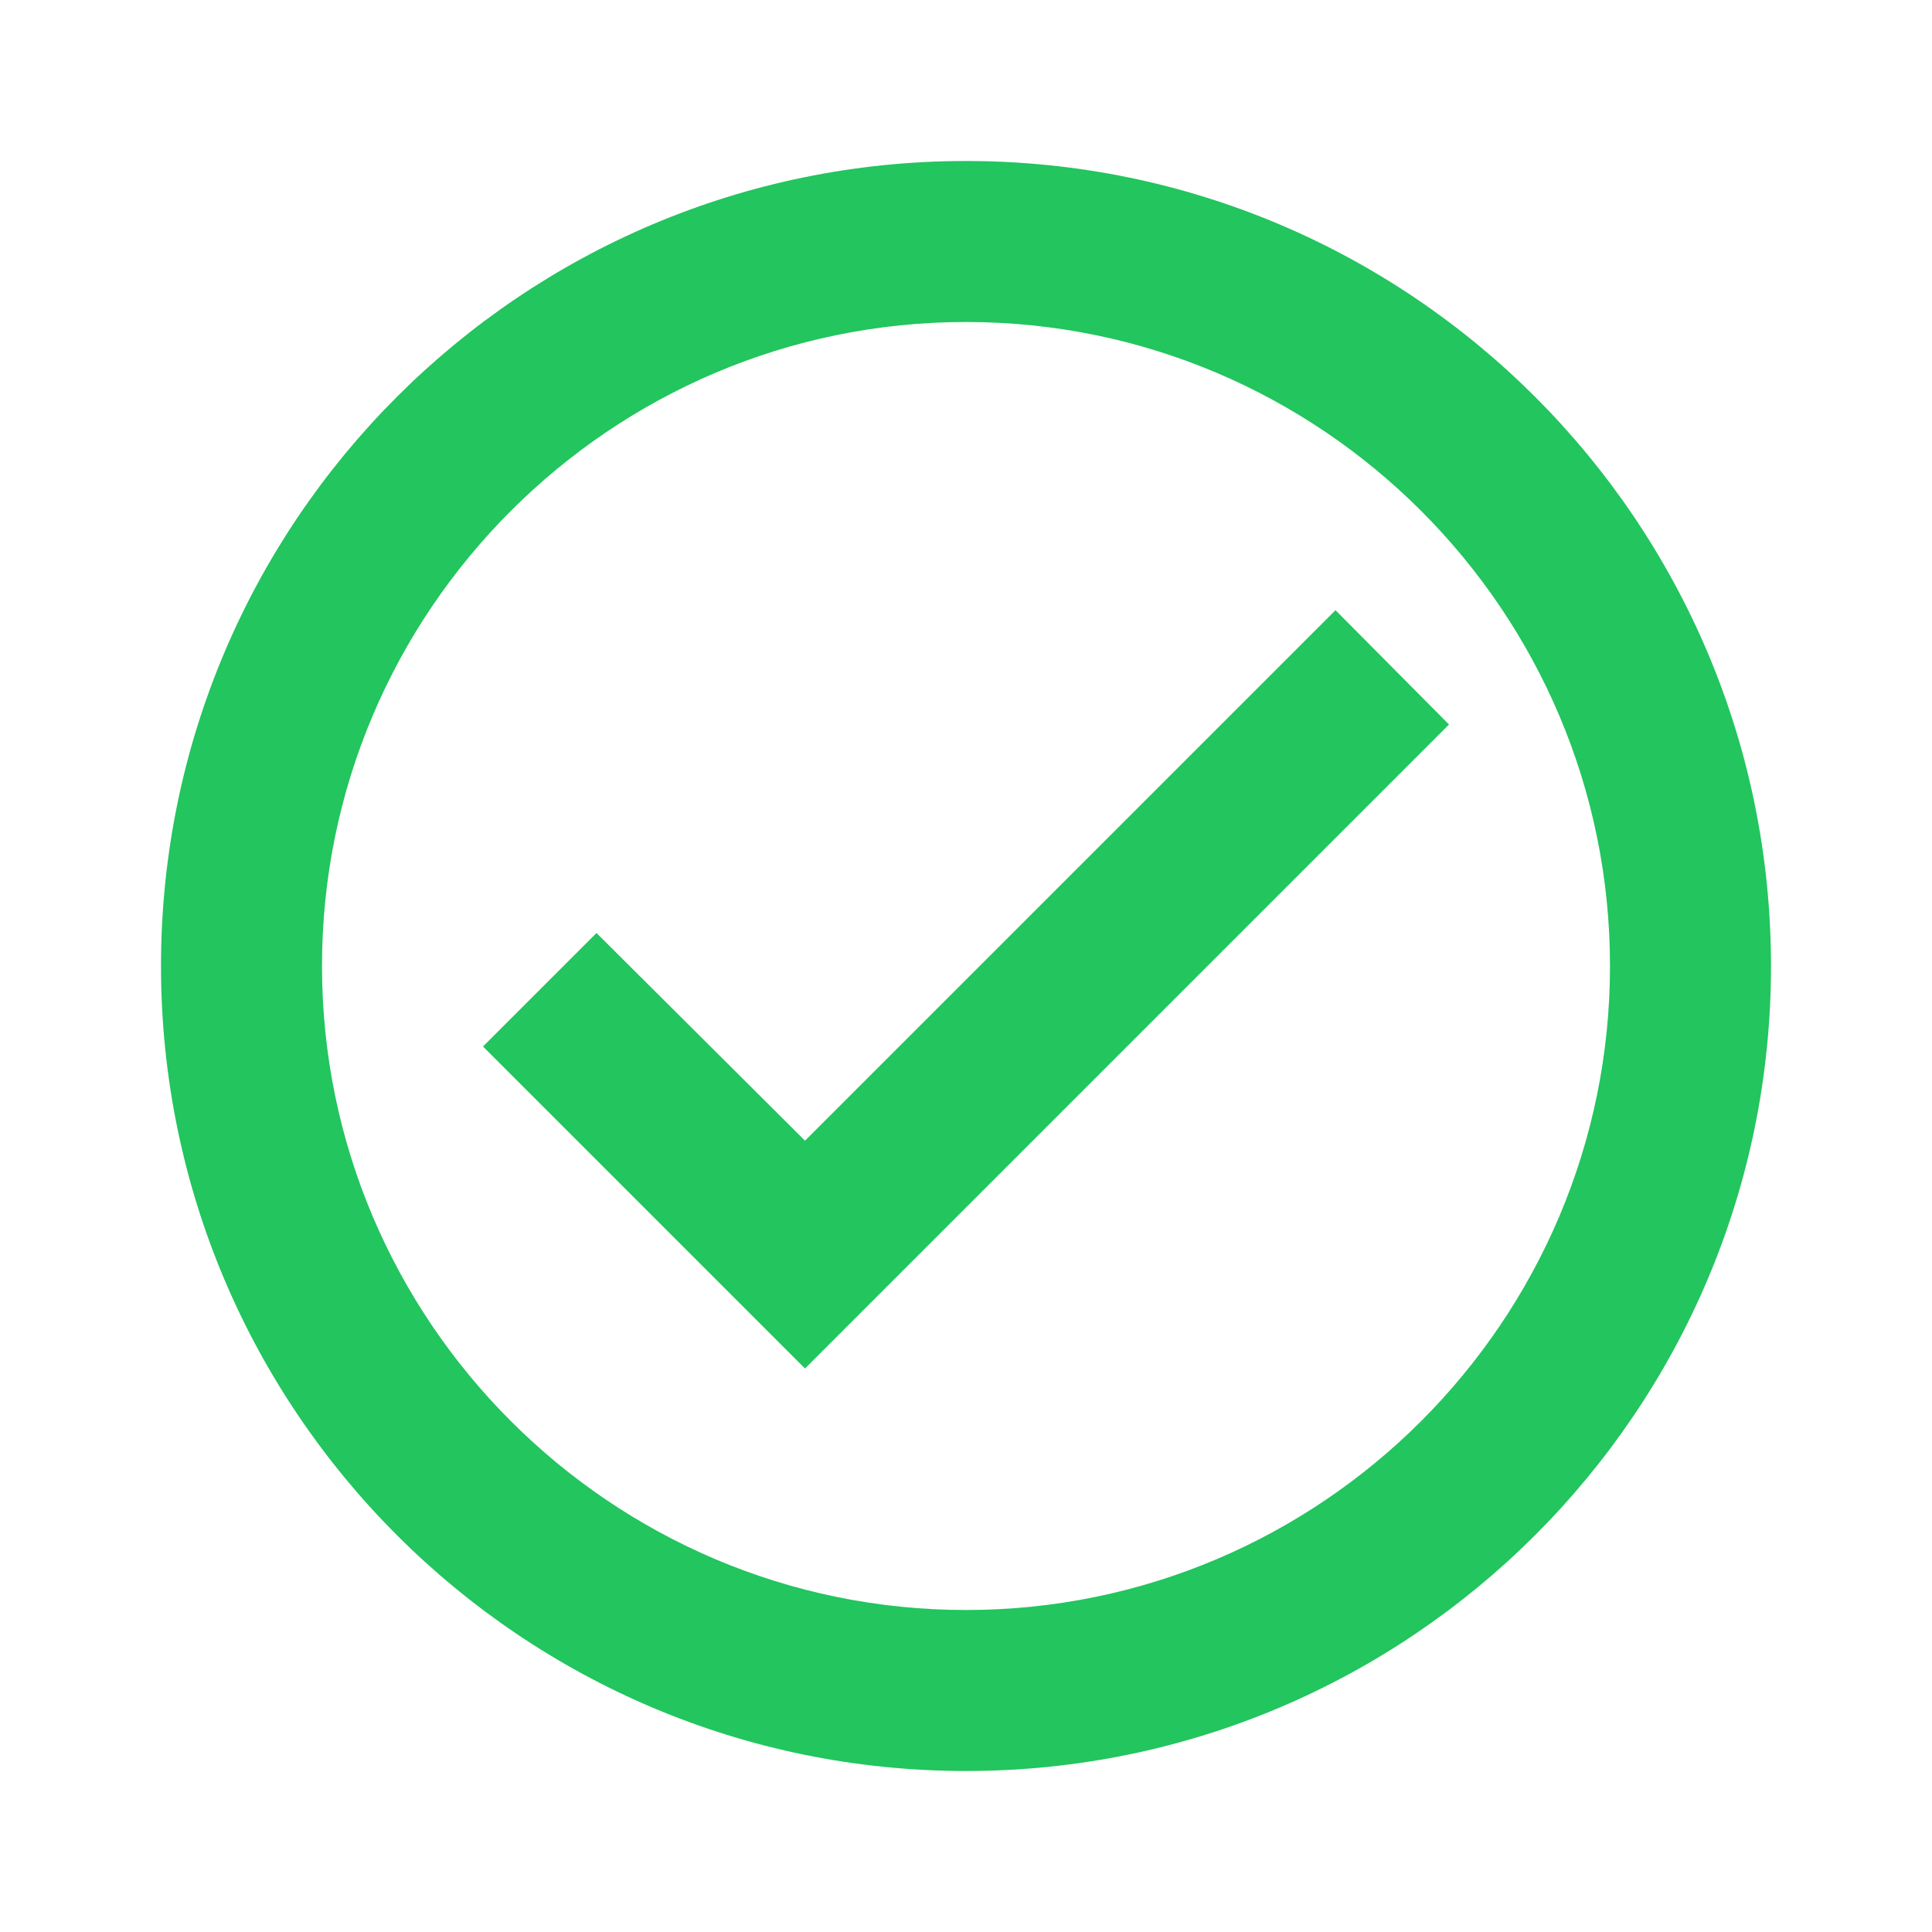
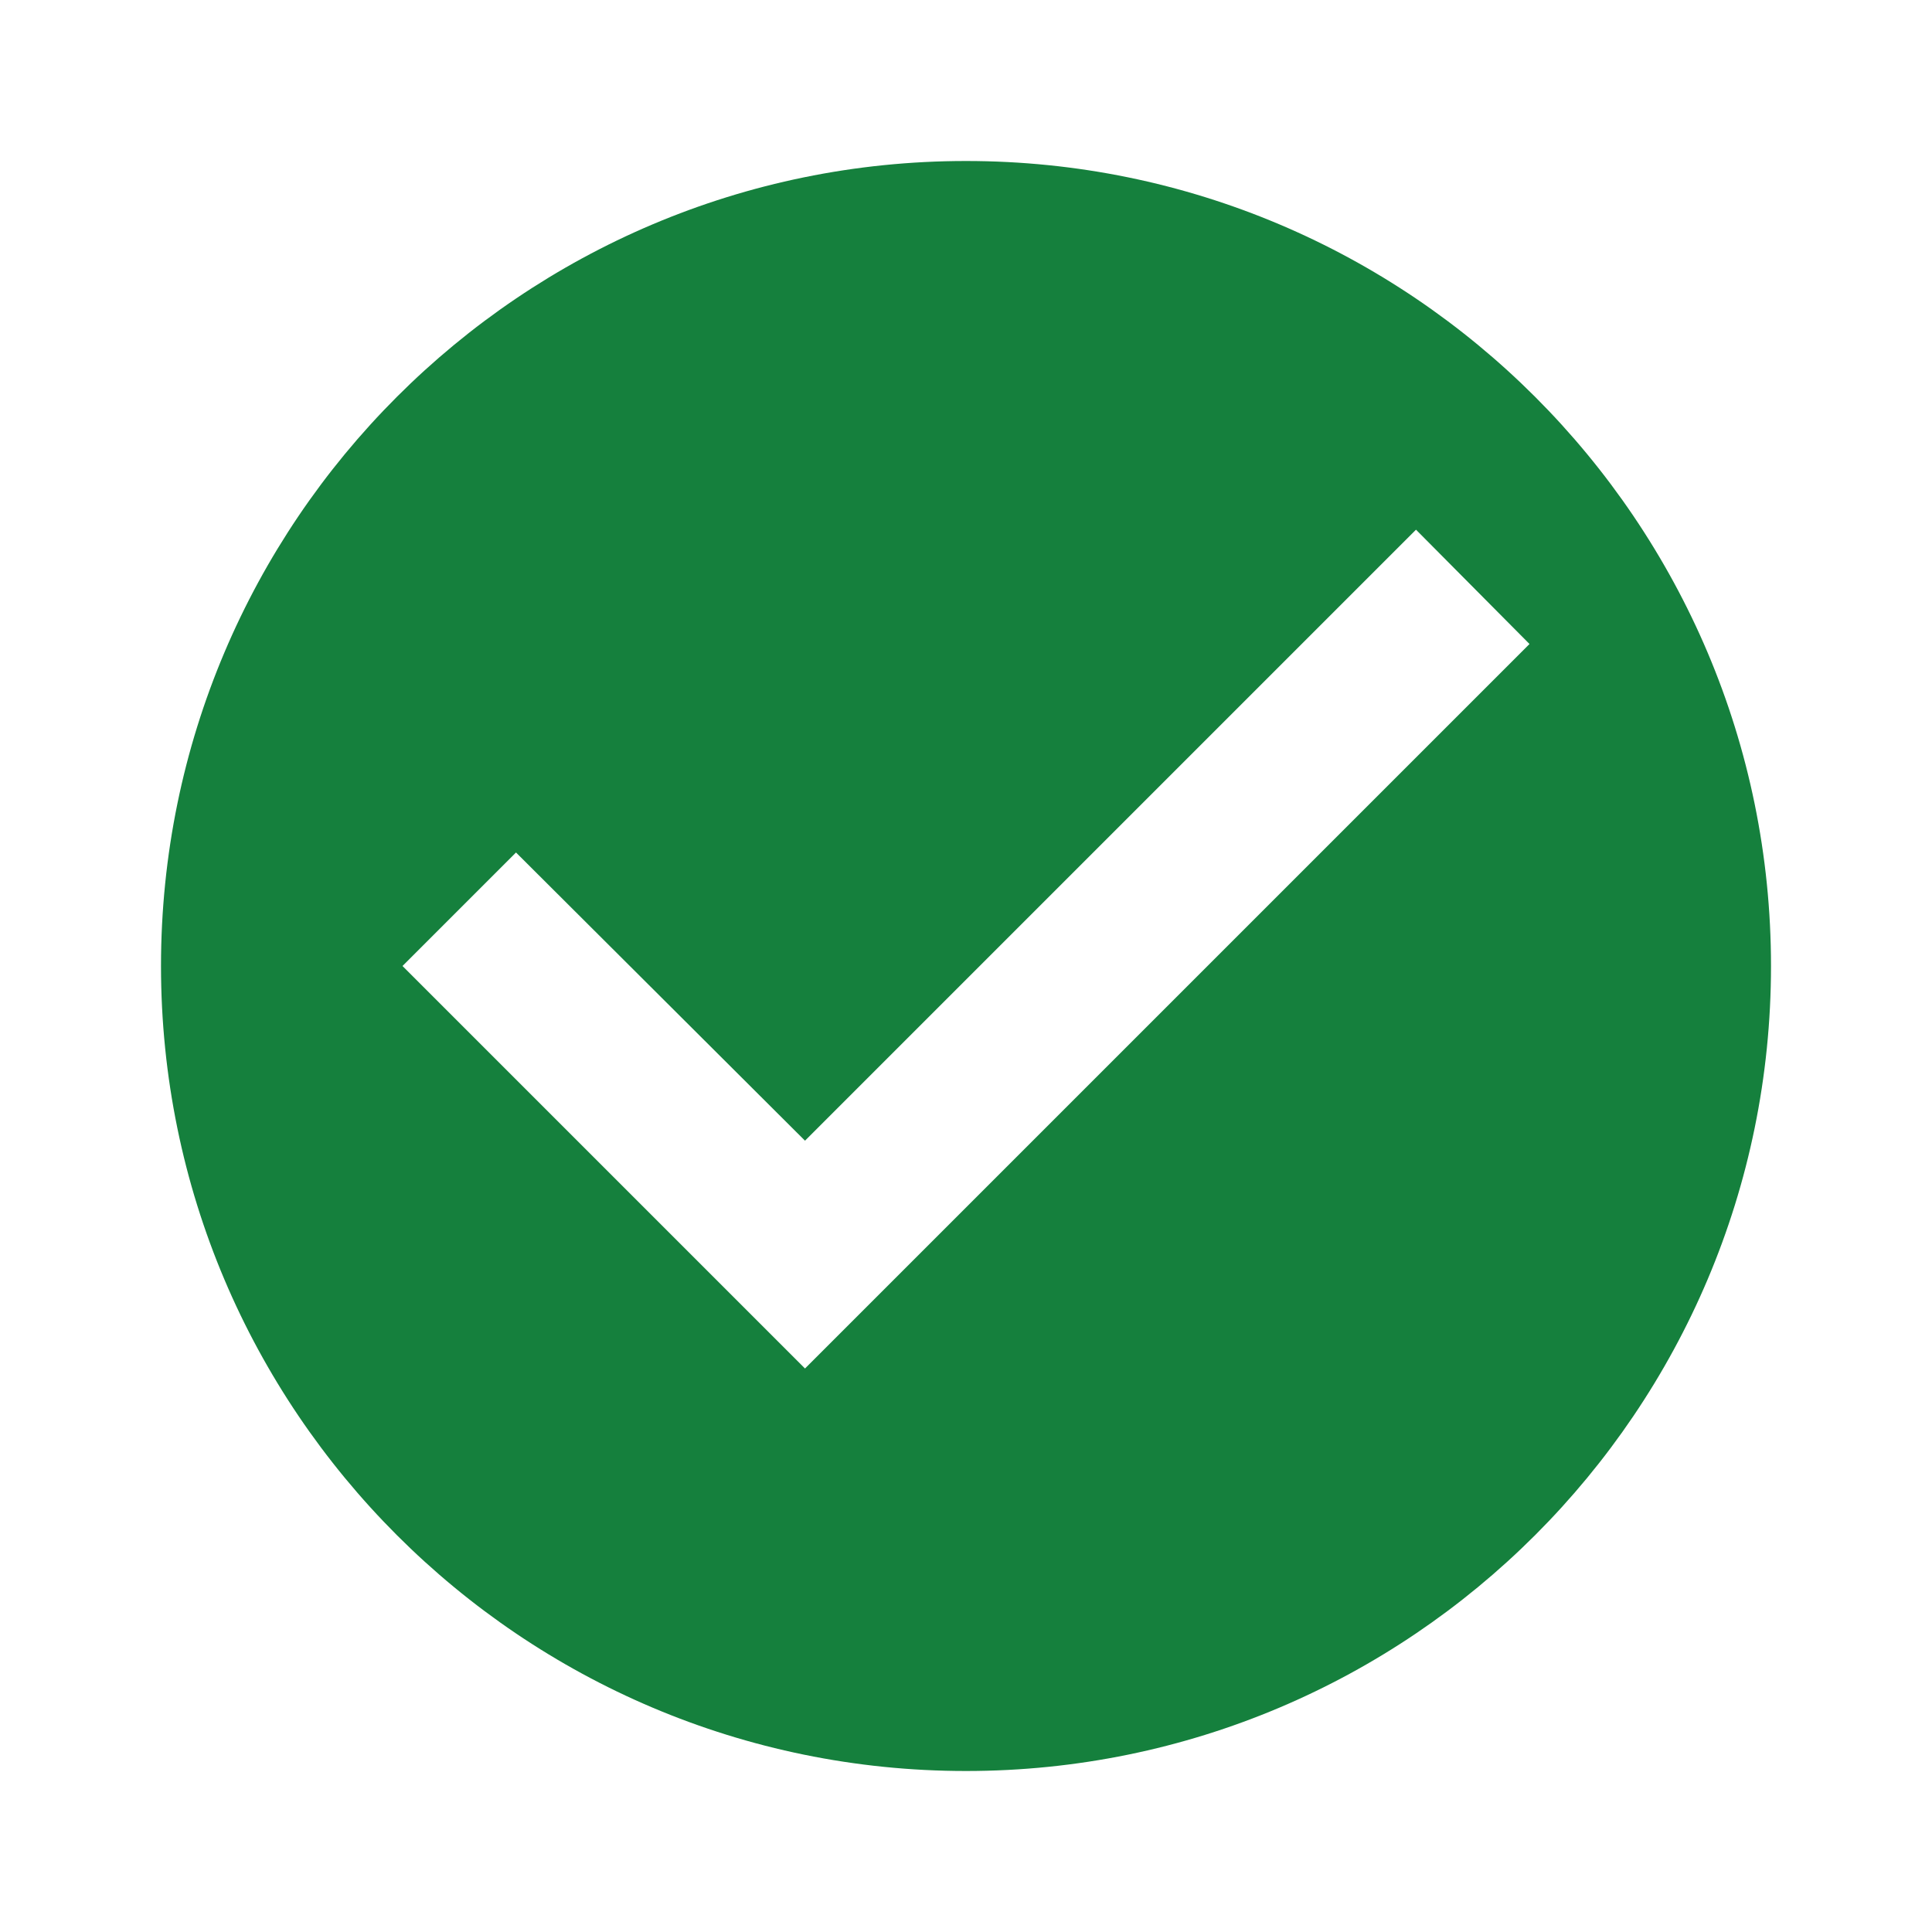
<svg xmlns="http://www.w3.org/2000/svg" width="24" height="24" viewBox="0 0 24 24" fill="none">
-   <path d="M12 2C6.48 2 2 6.48 2 12C2 17.52 6.48 22 12 22C17.52 22 22 17.52 22 12C22 6.48 17.52 2 12 2ZM12 20C7.59 20 4 16.41 4 12C4 7.59 7.59 4 12 4C16.41 4 20 7.59 20 12C20 16.41 16.41 20 12 20ZM16.59 7.58L10 14.17L7.41 11.59L6 13L10 17L18 9L16.59 7.58Z" fill="#22C55E" />
+   <path d="M12 2C6.48 2 2 6.48 2 12C2 17.52 6.48 22 12 22C17.52 22 22 17.52 22 12C22 6.48 17.52 2 12 2ZM10 17L5 12L6.41 10.59L10 14.17L17.59 6.58L19 8L10 17Z" fill="#15803D" />
</svg>
